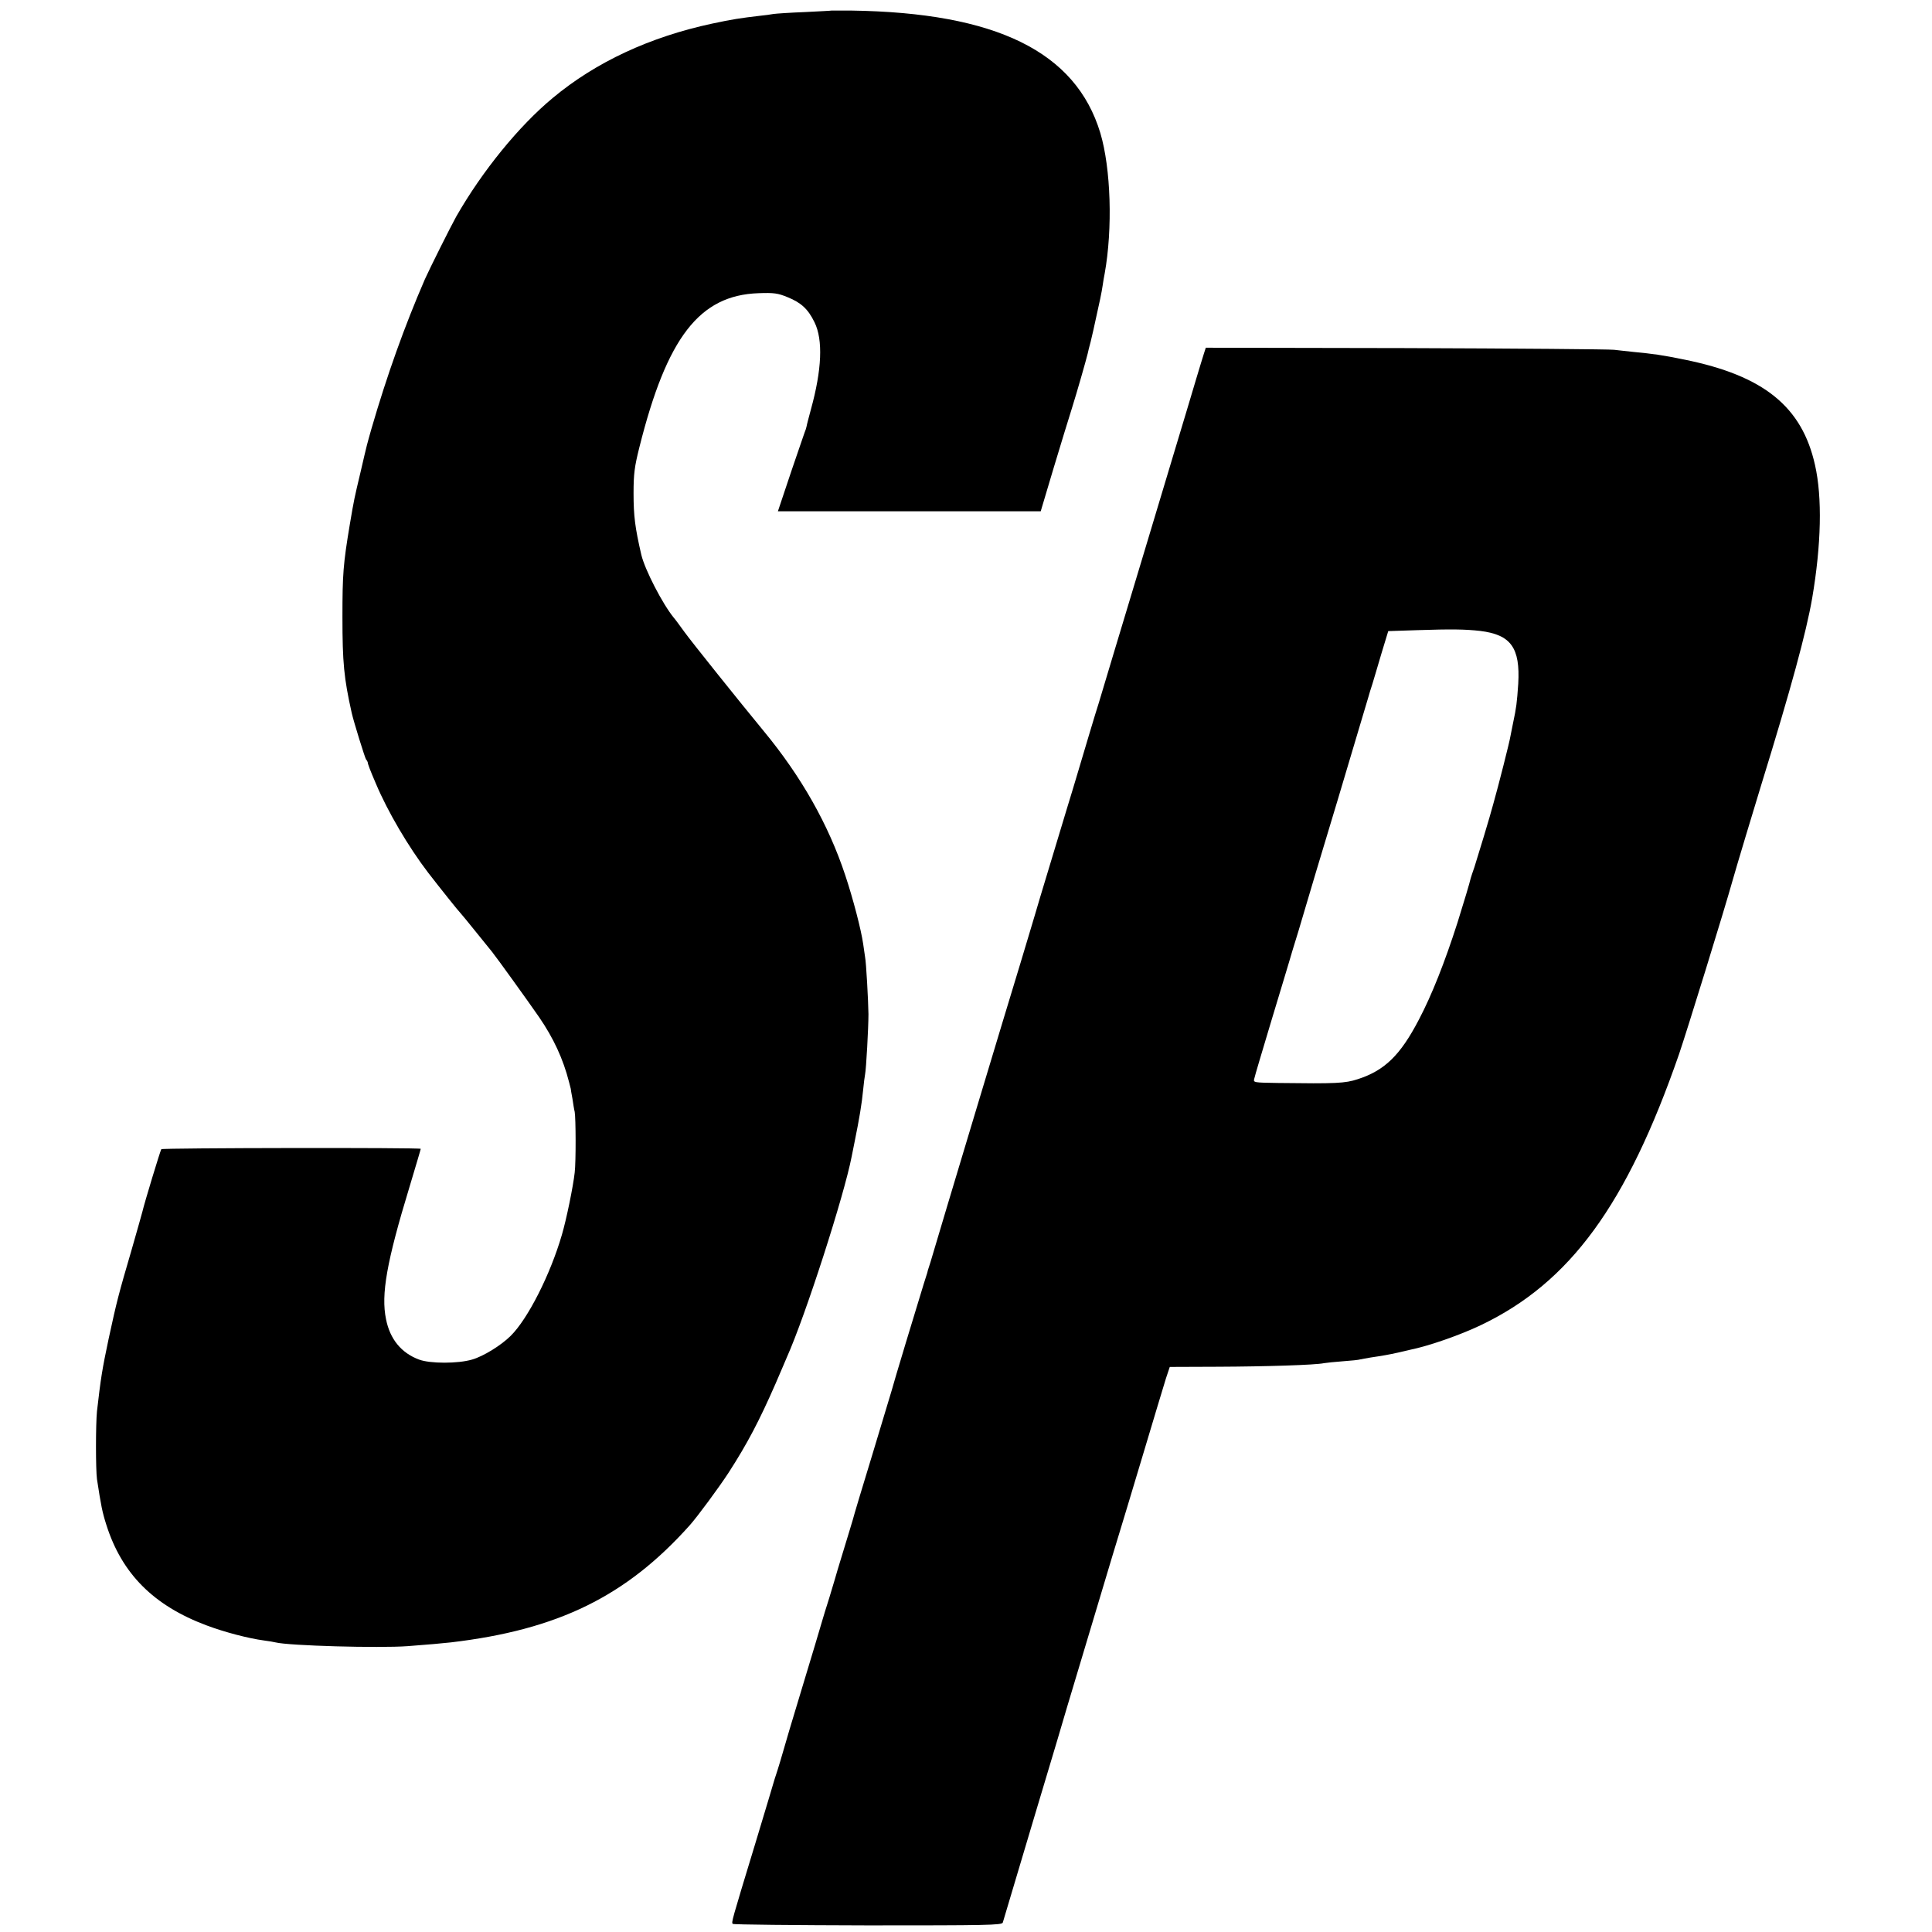
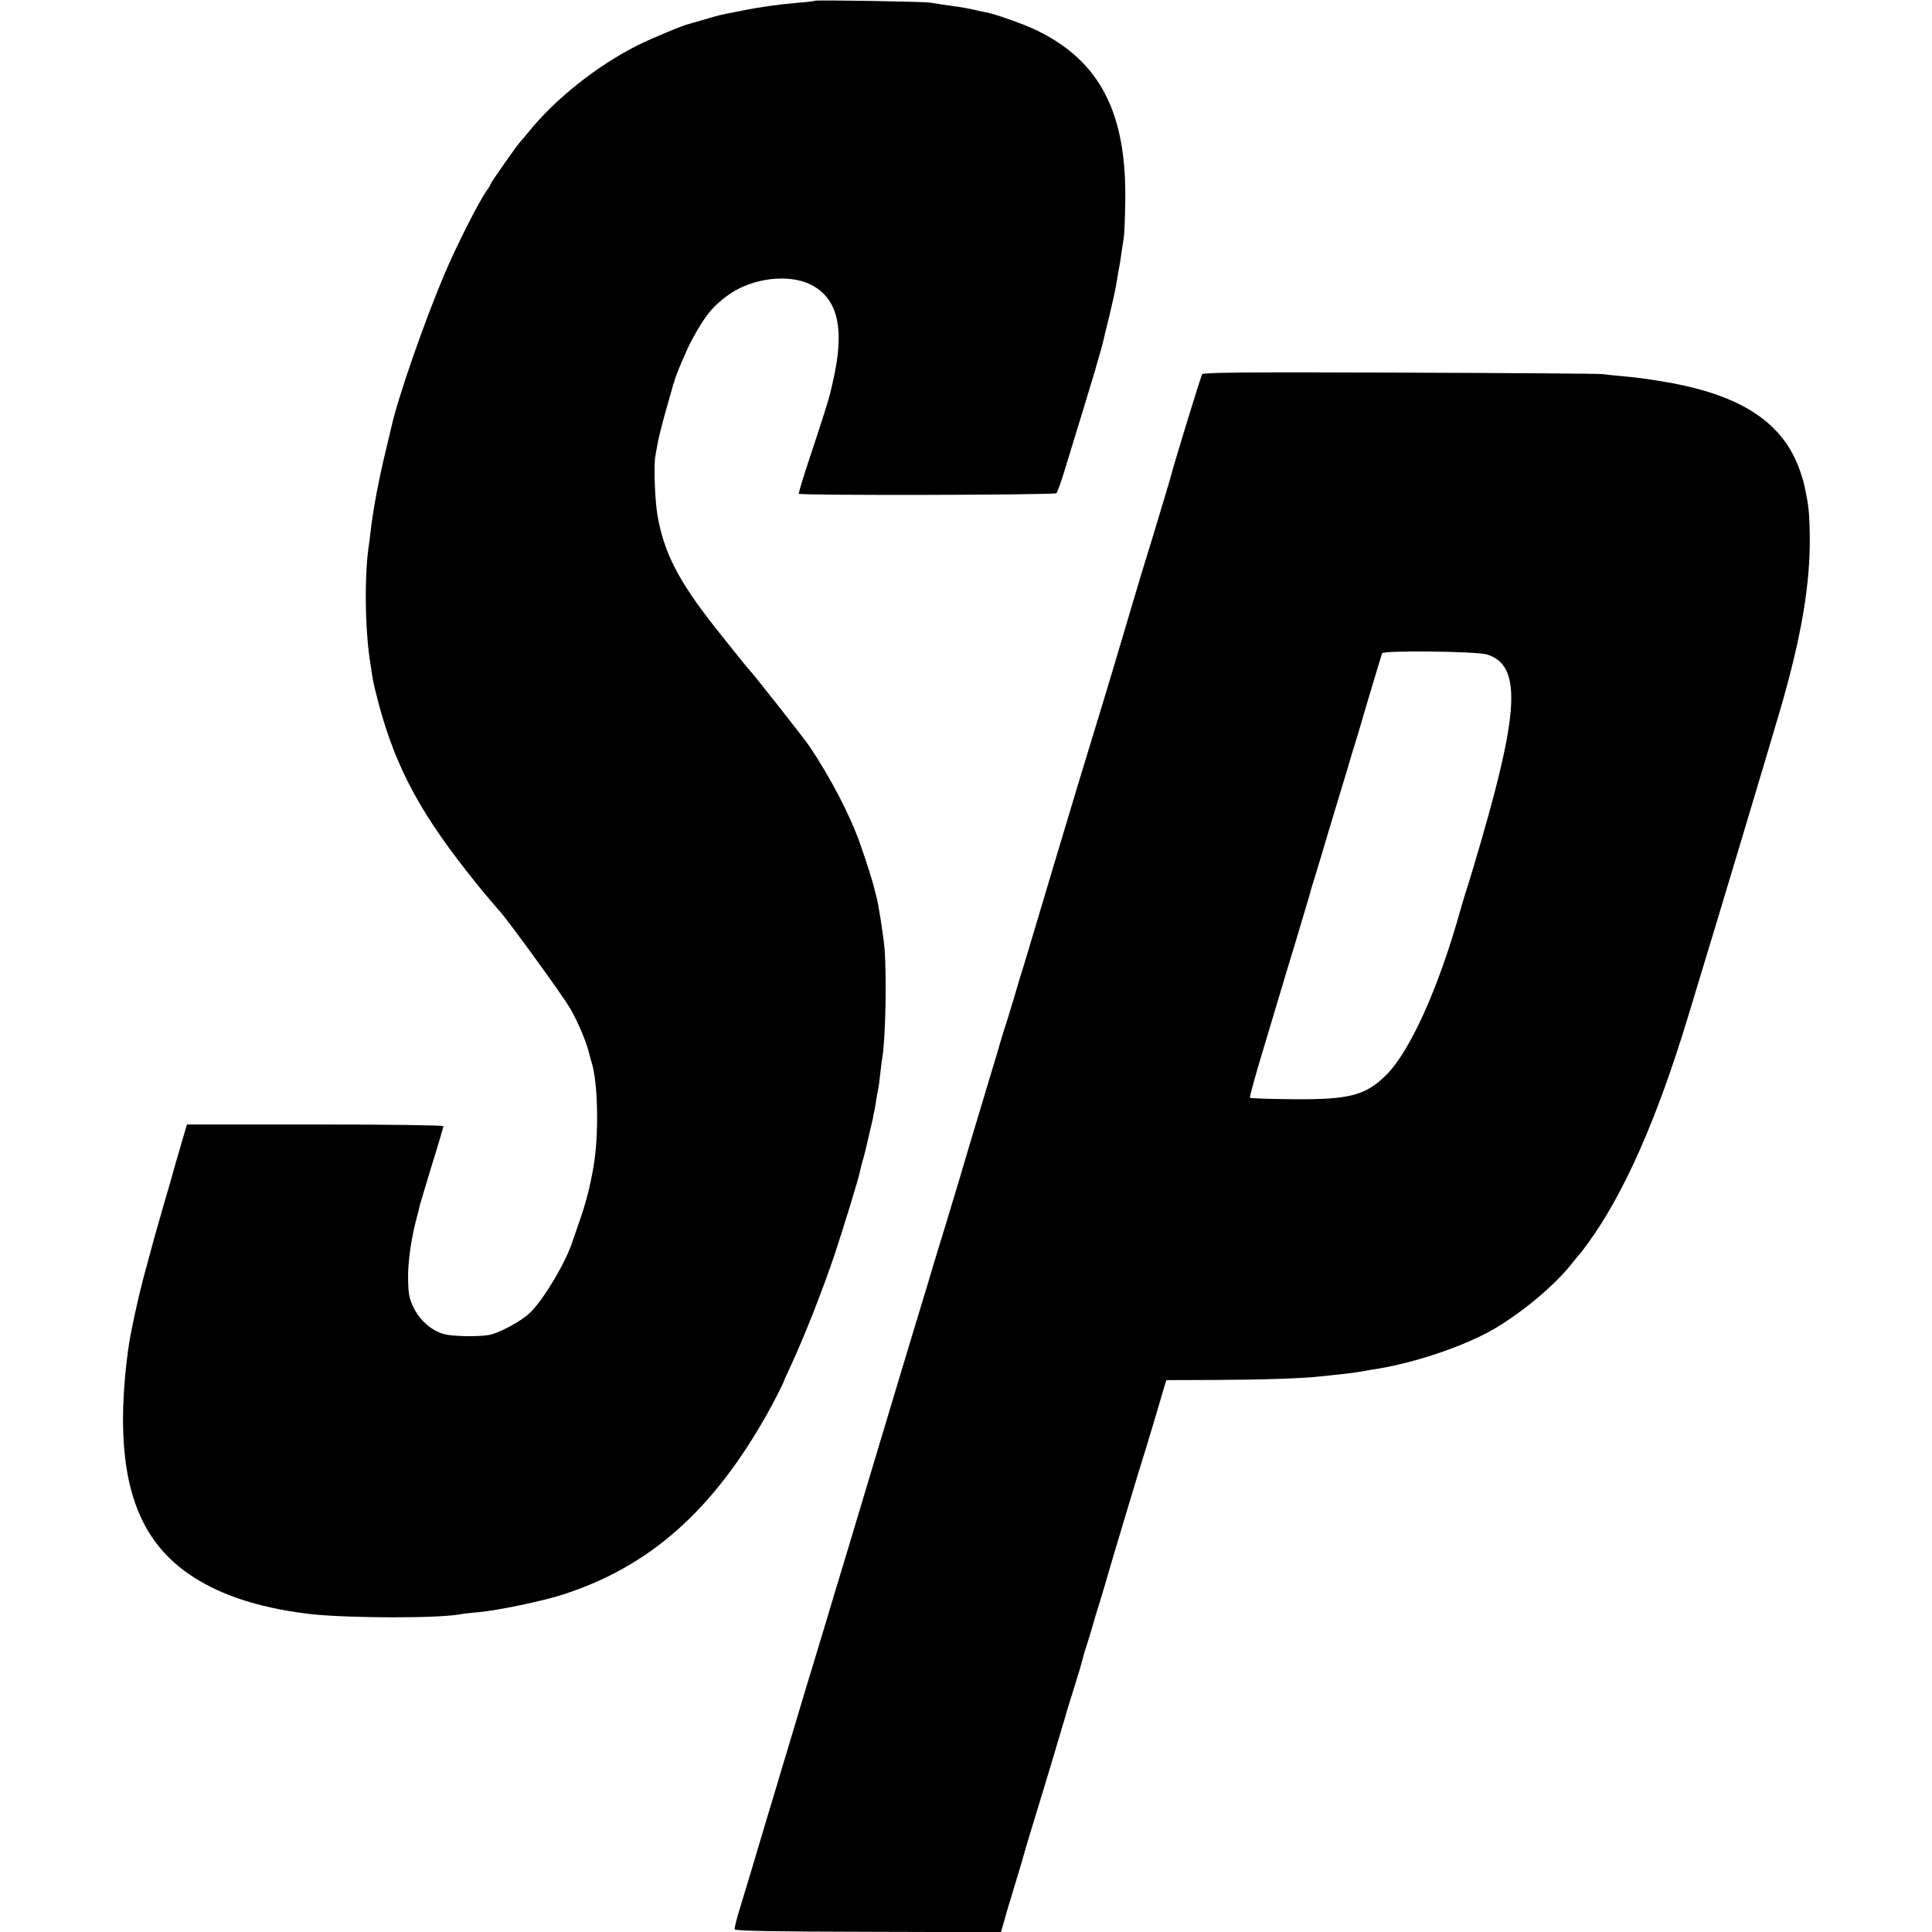
<svg xmlns="http://www.w3.org/2000/svg" version="1.0" width="1024pt" height="1024pt" viewBox="0 0 1024 1024" preserveAspectRatio="xMidYMid meet">
  <g transform="translate(0,1024) scale(0.1,-0.1)" fill="#000000" stroke="none">
-     <path d="M4407 10184 c-1 -1 -65 -4 -142 -8 -77 -3 -151 -8 -165 -10 -14 -3 -47 -7 -75 -10 -102 -12 -142 -18 -250 -41 -331 -71 -617 -204 -845 -394 -180 -149 -375 -389 -512 -629 -28 -50 -141 -276 -166 -332 -108 -249 -201 -509 -284 -795 -23 -82 -20 -67 -57 -227 -33 -139 -34 -142 -57 -278 -35 -210 -39 -263 -39 -490 0 -243 8 -324 49 -508 11 -49 70 -238 76 -247 5 -5 8 -12 9 -15 0 -9 13 -43 44 -115 62 -147 172 -334 276 -470 61 -79 164 -208 172 -215 3 -3 38 -45 78 -95 40 -49 80 -99 89 -110 25 -31 192 -263 250 -347 76 -111 127 -221 158 -343 4 -16 8 -32 9 -35 0 -3 4 -27 9 -53 4 -27 9 -59 12 -70 6 -32 7 -263 0 -322 -8 -73 -44 -249 -68 -330 -61 -210 -180 -445 -271 -535 -50 -50 -145 -109 -205 -126 -74 -22 -223 -22 -281 0 -94 35 -154 108 -175 214 -27 131 3 303 125 703 32 107 59 197 59 200 0 7 -1368 5 -1375 -2 -5 -6 -90 -286 -100 -330 -2 -8 -28 -101 -58 -205 -69 -236 -77 -266 -121 -469 -35 -165 -42 -211 -62 -385 -7 -69 -7 -309 0 -360 22 -143 28 -174 50 -243 82 -258 250 -427 531 -532 96 -36 222 -69 305 -80 25 -3 52 -8 60 -10 71 -18 549 -31 700 -20 109 8 183 15 230 20 568 67 929 244 1266 621 41 46 156 202 206 279 100 155 163 276 248 470 28 66 56 129 60 140 99 221 304 858 344 1065 3 14 10 50 16 80 24 118 38 200 45 275 3 33 8 69 10 80 6 28 18 249 18 320 -1 71 -12 275 -18 303 -2 11 -6 42 -10 69 -11 76 -53 238 -95 364 -89 269 -233 523 -432 764 -131 159 -384 475 -420 525 -26 36 -51 70 -56 75 -60 73 -154 255 -173 335 -33 143 -41 205 -41 325 0 104 5 141 31 245 146 582 318 805 631 816 82 3 103 0 154 -21 72 -29 109 -63 143 -133 46 -93 39 -252 -19 -462 -11 -41 -22 -82 -23 -90 -2 -8 -4 -15 -4 -15 -1 0 -34 -98 -75 -217 l-73 -218 696 0 697 0 68 228 c38 125 81 268 97 317 28 89 75 254 84 291 2 10 9 39 16 64 6 25 12 52 14 60 36 161 44 201 49 235 3 22 8 51 11 65 43 239 33 557 -23 745 -130 431 -552 638 -1320 649 -57 0 -104 0 -105 0z" />
-     <path d="M6381 8366 c-6 -17 -23 -76 -40 -131 -16 -55 -73 -244 -126 -420 -101 -336 -199 -663 -310 -1030 -36 -121 -73 -242 -81 -270 -15 -45 -85 -281 -119 -395 -7 -25 -30 -99 -50 -165 -39 -128 -117 -389 -141 -467 -8 -27 -21 -70 -29 -98 -8 -27 -21 -71 -29 -97 -8 -27 -30 -100 -49 -163 -57 -185 -437 -1448 -459 -1525 -11 -38 -23 -77 -26 -85 -3 -8 -6 -19 -7 -25 -2 -5 -10 -32 -19 -60 -26 -83 -167 -549 -170 -565 -2 -8 -48 -159 -101 -335 -54 -176 -101 -333 -105 -350 -5 -16 -27 -91 -50 -165 -23 -74 -43 -142 -45 -150 -2 -8 -16 -53 -30 -100 -15 -47 -33 -105 -40 -130 -7 -25 -54 -182 -105 -350 -51 -168 -93 -309 -94 -315 -3 -12 -36 -123 -44 -145 -3 -8 -6 -19 -8 -25 -1 -5 -46 -154 -99 -330 -129 -424 -129 -424 -121 -432 4 -4 326 -7 716 -8 627 0 711 1 715 15 2 8 79 265 170 570 92 305 168 562 170 570 2 8 13 44 24 80 11 36 71 238 135 450 63 212 120 399 125 415 5 17 58 190 116 385 58 195 115 382 125 415 l20 60 257 1 c249 1 514 9 561 19 12 2 57 7 100 10 42 3 84 7 92 10 8 2 33 6 55 10 61 9 96 15 145 26 25 6 52 12 60 14 104 21 269 79 380 132 472 226 772 637 1049 1435 41 120 240 763 286 928 12 44 122 410 150 500 159 515 238 806 270 990 48 282 54 533 15 705 -69 310 -272 474 -692 559 -123 25 -160 30 -273 41 -33 3 -78 9 -100 11 -22 3 -518 7 -1102 9 l-1062 2 -10 -31z m1464 -1470 c163 -20 213 -89 202 -280 -7 -102 -10 -126 -27 -206 -5 -25 -12 -58 -15 -75 -3 -23 -63 -260 -90 -355 -16 -62 -87 -295 -100 -335 -10 -27 -18 -54 -20 -60 -4 -20 -38 -133 -70 -235 -67 -209 -136 -384 -205 -515 -98 -188 -181 -269 -324 -315 -67 -22 -114 -24 -422 -20 -130 2 -132 2 -126 23 2 12 43 148 89 302 47 154 89 296 95 315 5 19 28 94 50 165 21 72 41 137 43 145 2 8 76 256 165 550 88 294 162 542 164 550 2 8 11 38 20 65 8 28 31 102 49 165 l35 115 153 5 c182 6 253 5 334 -4z" />
+     <path d="M4319 10236 c-2 -2 -40 -7 -84 -10 -107 -9 -218 -25 -295 -41 -14 -3 -36 -7 -50 -10 -65 -12 -90 -18 -155 -38 -38 -11 -74 -21 -80 -23 -30 -6 -202 -77 -275 -114 -214 -107 -438 -285 -578 -459 -20 -25 -40 -48 -43 -51 -11 -8 -159 -220 -159 -226 0 -3 -8 -18 -19 -32 -46 -66 -157 -286 -224 -442 -107 -252 -248 -657 -282 -811 -2 -9 -15 -64 -29 -122 -36 -147 -68 -314 -81 -427 -3 -30 -8 -66 -10 -80 -24 -156 -21 -445 7 -620 5 -36 12 -78 15 -95 2 -16 18 -79 34 -140 93 -337 224 -578 512 -935 29 -37 112 -135 117 -140 29 -25 342 -455 382 -525 43 -73 92 -193 103 -248 3 -10 7 -28 11 -39 34 -107 39 -389 9 -556 -18 -104 -40 -188 -71 -277 -19 -55 -36 -104 -38 -110 -33 -108 -152 -310 -226 -382 -47 -46 -166 -110 -220 -119 -61 -10 -194 -7 -237 5 -64 18 -124 69 -158 135 -26 52 -30 70 -32 155 -2 91 16 216 47 332 7 24 13 51 15 60 2 9 31 105 64 214 34 108 61 201 61 206 0 5 -294 9 -680 9 l-679 0 -20 -67 c-48 -166 -55 -189 -57 -198 -1 -5 -18 -66 -39 -135 -20 -69 -38 -132 -40 -140 -3 -8 -25 -88 -49 -178 -38 -136 -65 -250 -92 -387 -24 -122 -42 -313 -42 -455 0 -473 152 -748 500 -908 137 -63 311 -107 503 -128 207 -21 667 -22 785 0 14 3 57 8 95 11 103 9 347 60 450 94 461 149 796 447 1085 964 28 49 82 156 85 167 0 3 14 32 29 65 76 162 177 419 241 610 45 135 125 397 130 424 3 14 10 42 15 61 6 19 13 46 16 59 3 13 12 51 20 85 8 34 17 72 20 86 2 14 6 34 9 46 3 12 7 39 10 60 4 21 8 46 10 54 2 8 7 42 10 75 4 33 8 71 11 85 18 107 24 434 12 585 -7 76 -33 240 -44 277 -3 9 -7 25 -9 35 -7 33 -46 156 -77 243 -56 157 -154 344 -268 515 -30 44 -304 392 -319 405 -6 5 -86 105 -182 226 -193 245 -269 393 -304 591 -14 80 -21 268 -11 318 2 11 7 39 11 62 4 24 22 98 41 165 19 68 37 130 39 138 2 8 4 16 5 18 2 1 3 5 4 10 6 29 65 169 94 222 70 129 111 179 197 240 125 87 317 110 433 51 144 -73 181 -234 117 -511 -2 -8 -8 -37 -15 -65 -6 -27 -47 -157 -91 -289 -44 -131 -78 -240 -75 -243 9 -10 1356 -7 1365 3 5 5 23 54 40 109 53 172 162 529 166 545 2 8 11 40 20 70 9 30 18 63 20 72 2 10 17 73 34 140 16 68 32 139 35 158 3 19 10 58 15 87 6 29 13 74 16 100 4 26 9 59 11 73 3 14 7 100 8 192 8 471 -135 746 -471 908 -61 30 -216 85 -263 94 -14 2 -46 9 -71 15 -25 6 -61 12 -80 15 -59 8 -113 16 -149 22 -36 6 -605 15 -611 10z" />
+     <path d="M6372 8257 c-7 -10 -146 -462 -172 -562 -5 -16 -42 -142 -84 -280 -42 -137 -79 -257 -81 -265 -2 -8 -27 -91 -55 -185 -28 -93 -53 -177 -55 -185 -3 -13 -128 -427 -215 -710 -32 -107 -202 -672 -256 -855 -20 -66 -38 -127 -41 -135 -3 -8 -7 -19 -8 -25 -5 -19 -56 -190 -69 -230 -8 -22 -21 -65 -30 -95 -8 -30 -32 -109 -52 -175 -109 -363 -162 -539 -169 -565 -2 -8 -38 -127 -80 -265 -42 -137 -78 -254 -79 -260 -1 -5 -12 -41 -24 -80 -12 -38 -85 -281 -163 -540 -77 -258 -186 -618 -240 -800 -55 -181 -102 -337 -104 -345 -2 -8 -38 -127 -80 -265 -42 -137 -78 -257 -80 -265 -4 -13 -50 -169 -91 -303 -14 -48 -33 -112 -58 -194 -8 -27 -29 -95 -46 -153 -17 -58 -42 -141 -55 -185 -13 -44 -40 -132 -59 -195 -20 -63 -34 -120 -32 -126 3 -8 198 -12 708 -13 l703 -2 17 58 c8 32 32 110 51 173 19 63 41 135 48 160 14 52 13 46 38 130 48 157 133 436 135 445 1 6 9 30 16 55 8 25 14 47 15 50 1 3 7 25 15 50 7 25 15 50 16 55 1 6 17 55 34 110 17 55 32 105 34 110 1 6 8 30 15 55 6 25 16 56 21 70 4 14 16 52 26 85 9 33 29 101 45 150 15 50 32 106 37 125 14 51 169 567 186 620 8 25 36 115 61 200 25 85 50 171 56 190 l11 35 261 1 c240 1 469 8 557 19 19 2 62 6 95 10 61 6 100 12 145 20 14 3 41 7 60 10 223 37 491 131 645 227 157 98 311 232 396 343 13 17 26 32 29 35 4 3 24 30 46 60 191 262 366 658 529 1195 25 83 52 170 59 195 48 154 374 1240 432 1440 112 385 160 667 156 924 -1 93 -5 148 -17 206 -3 14 -7 36 -10 50 -2 14 -13 51 -24 83 -88 256 -310 403 -711 472 -100 17 -143 23 -230 31 -36 3 -83 8 -105 11 -22 3 -507 6 -1077 8 -787 3 -1039 1 -1046 -8z m1510 -1486 c178 -56 172 -286 -28 -976 -30 -104 -63 -215 -73 -245 -10 -30 -29 -91 -41 -135 -116 -415 -269 -753 -397 -877 -108 -105 -195 -127 -492 -124 -121 1 -223 4 -226 8 -3 3 31 126 76 274 44 148 85 285 91 304 6 19 41 139 80 265 38 127 71 237 73 245 1 8 13 47 25 85 12 39 27 90 35 115 22 76 62 208 105 350 23 74 43 142 45 150 2 8 18 60 35 115 17 55 32 107 34 115 4 15 93 312 101 337 6 17 502 11 557 -6z" />
  </g>
</svg>
